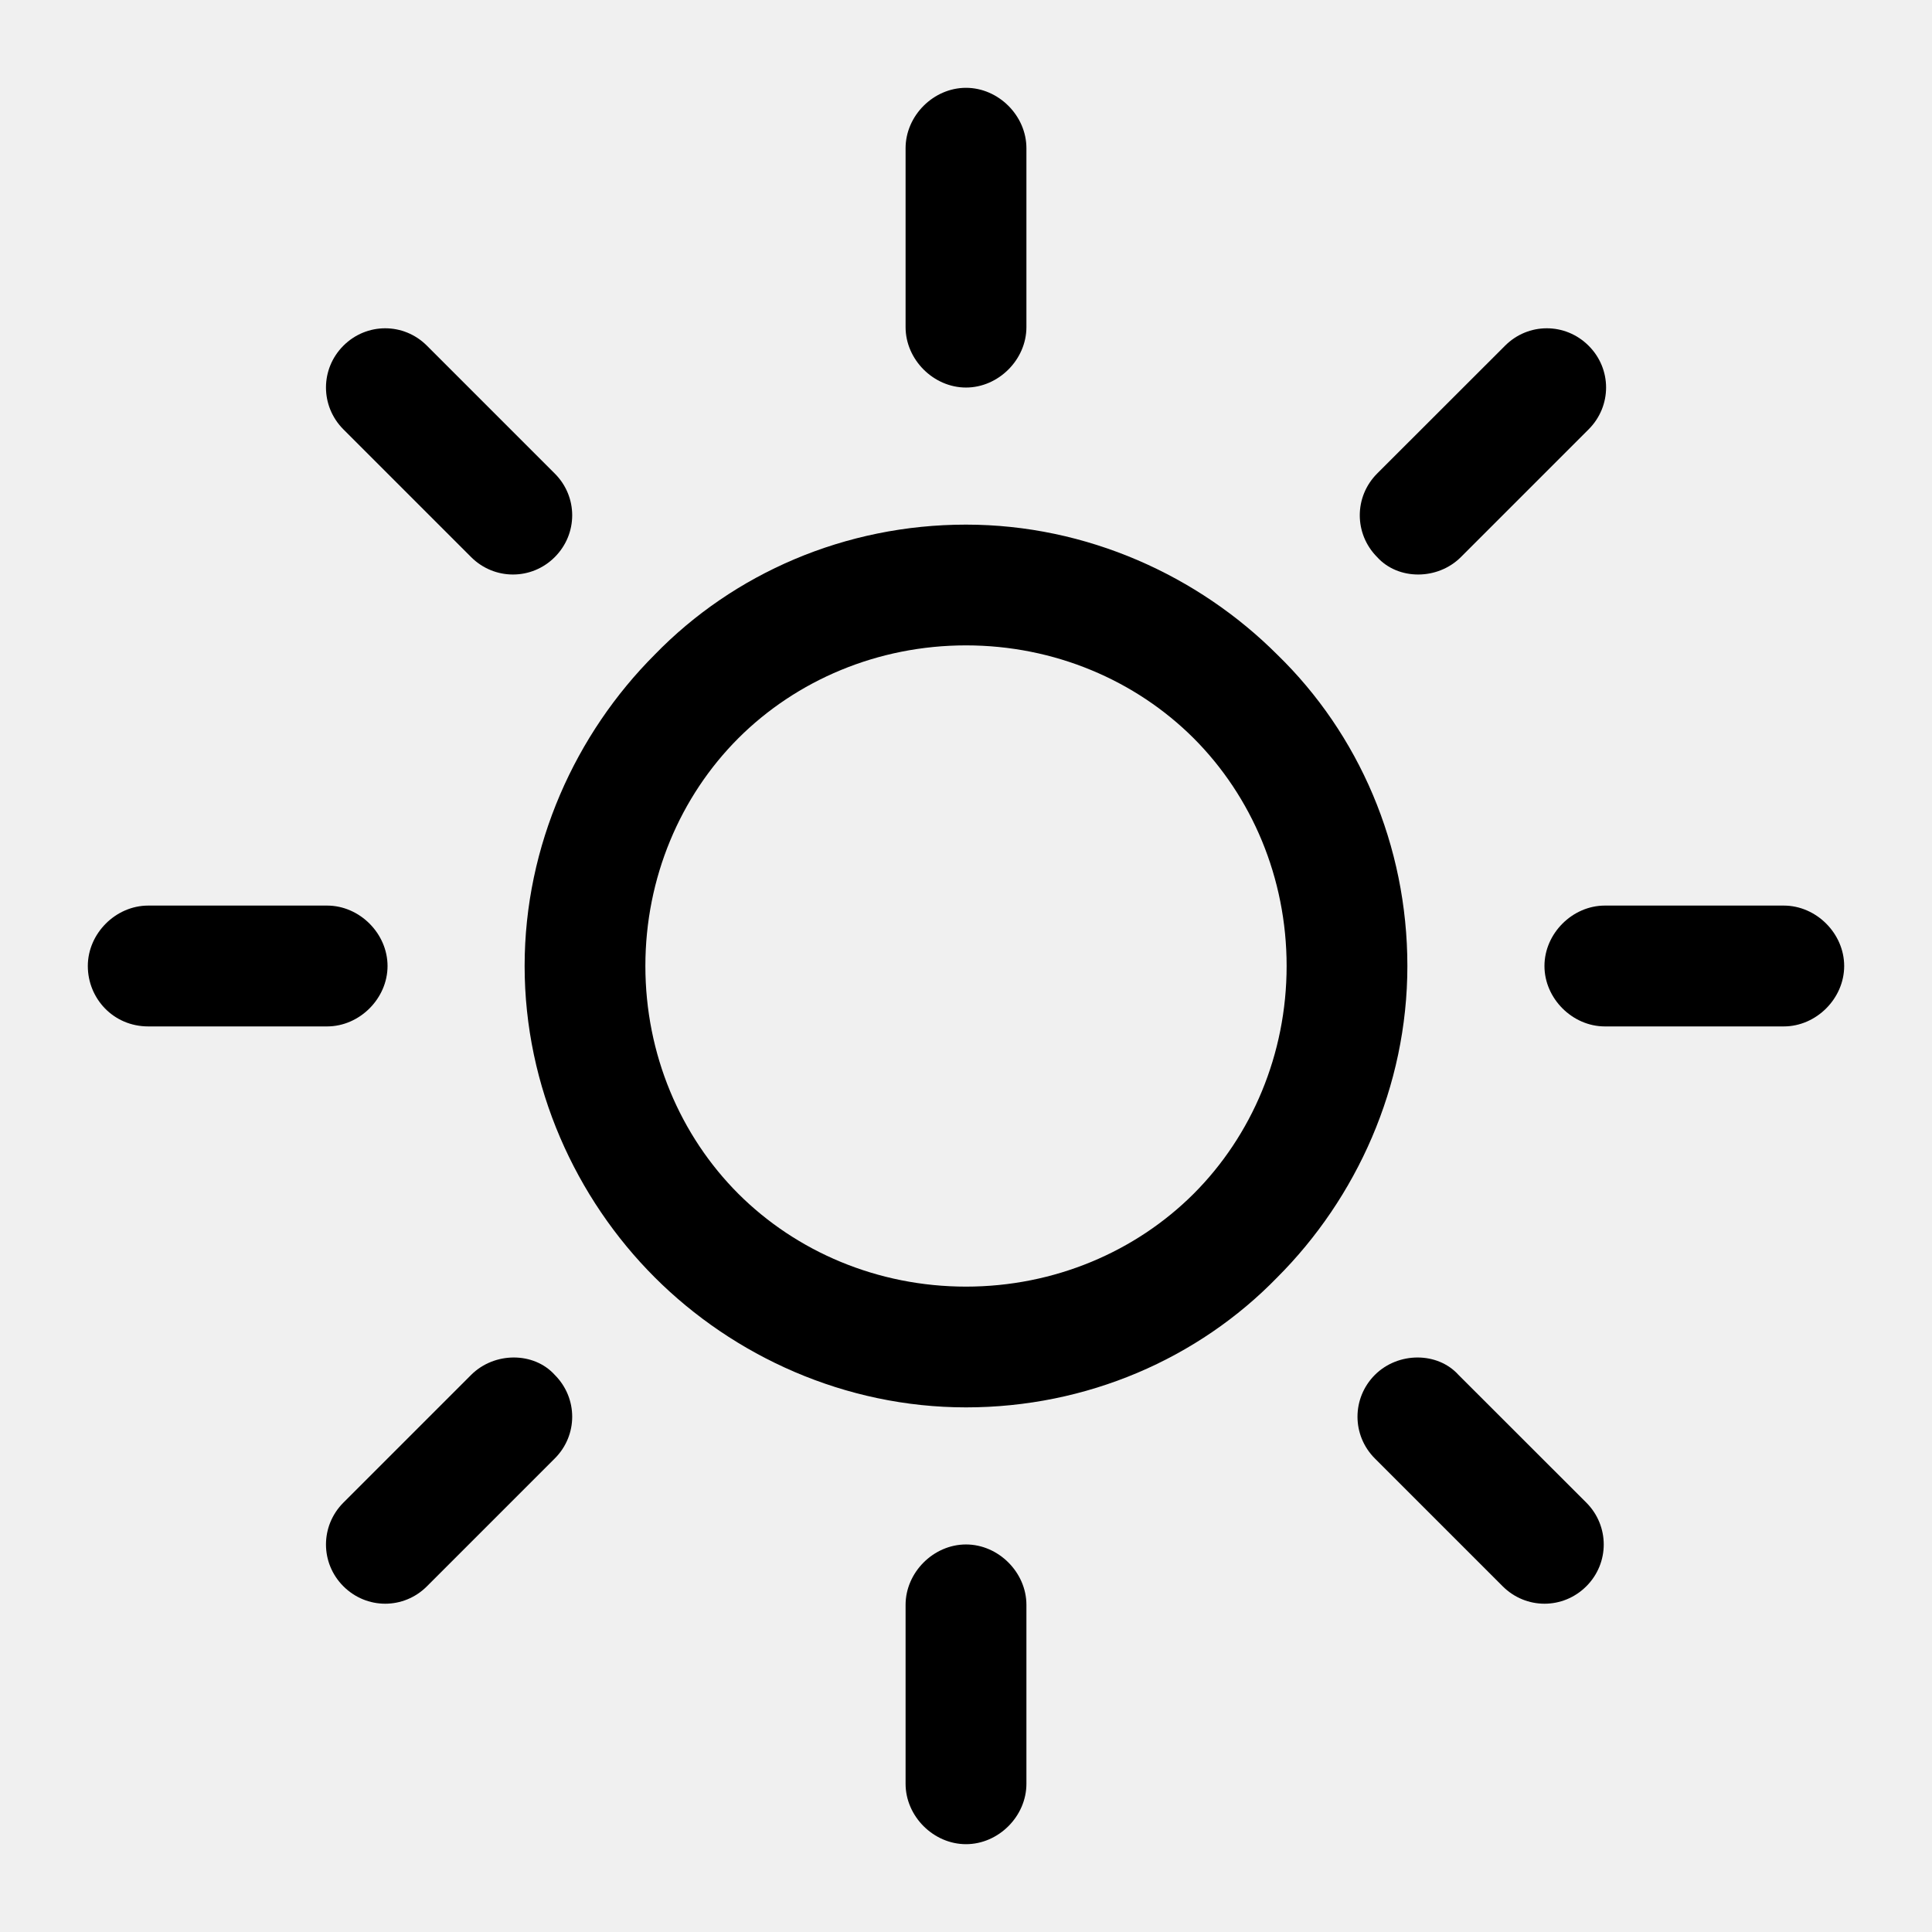
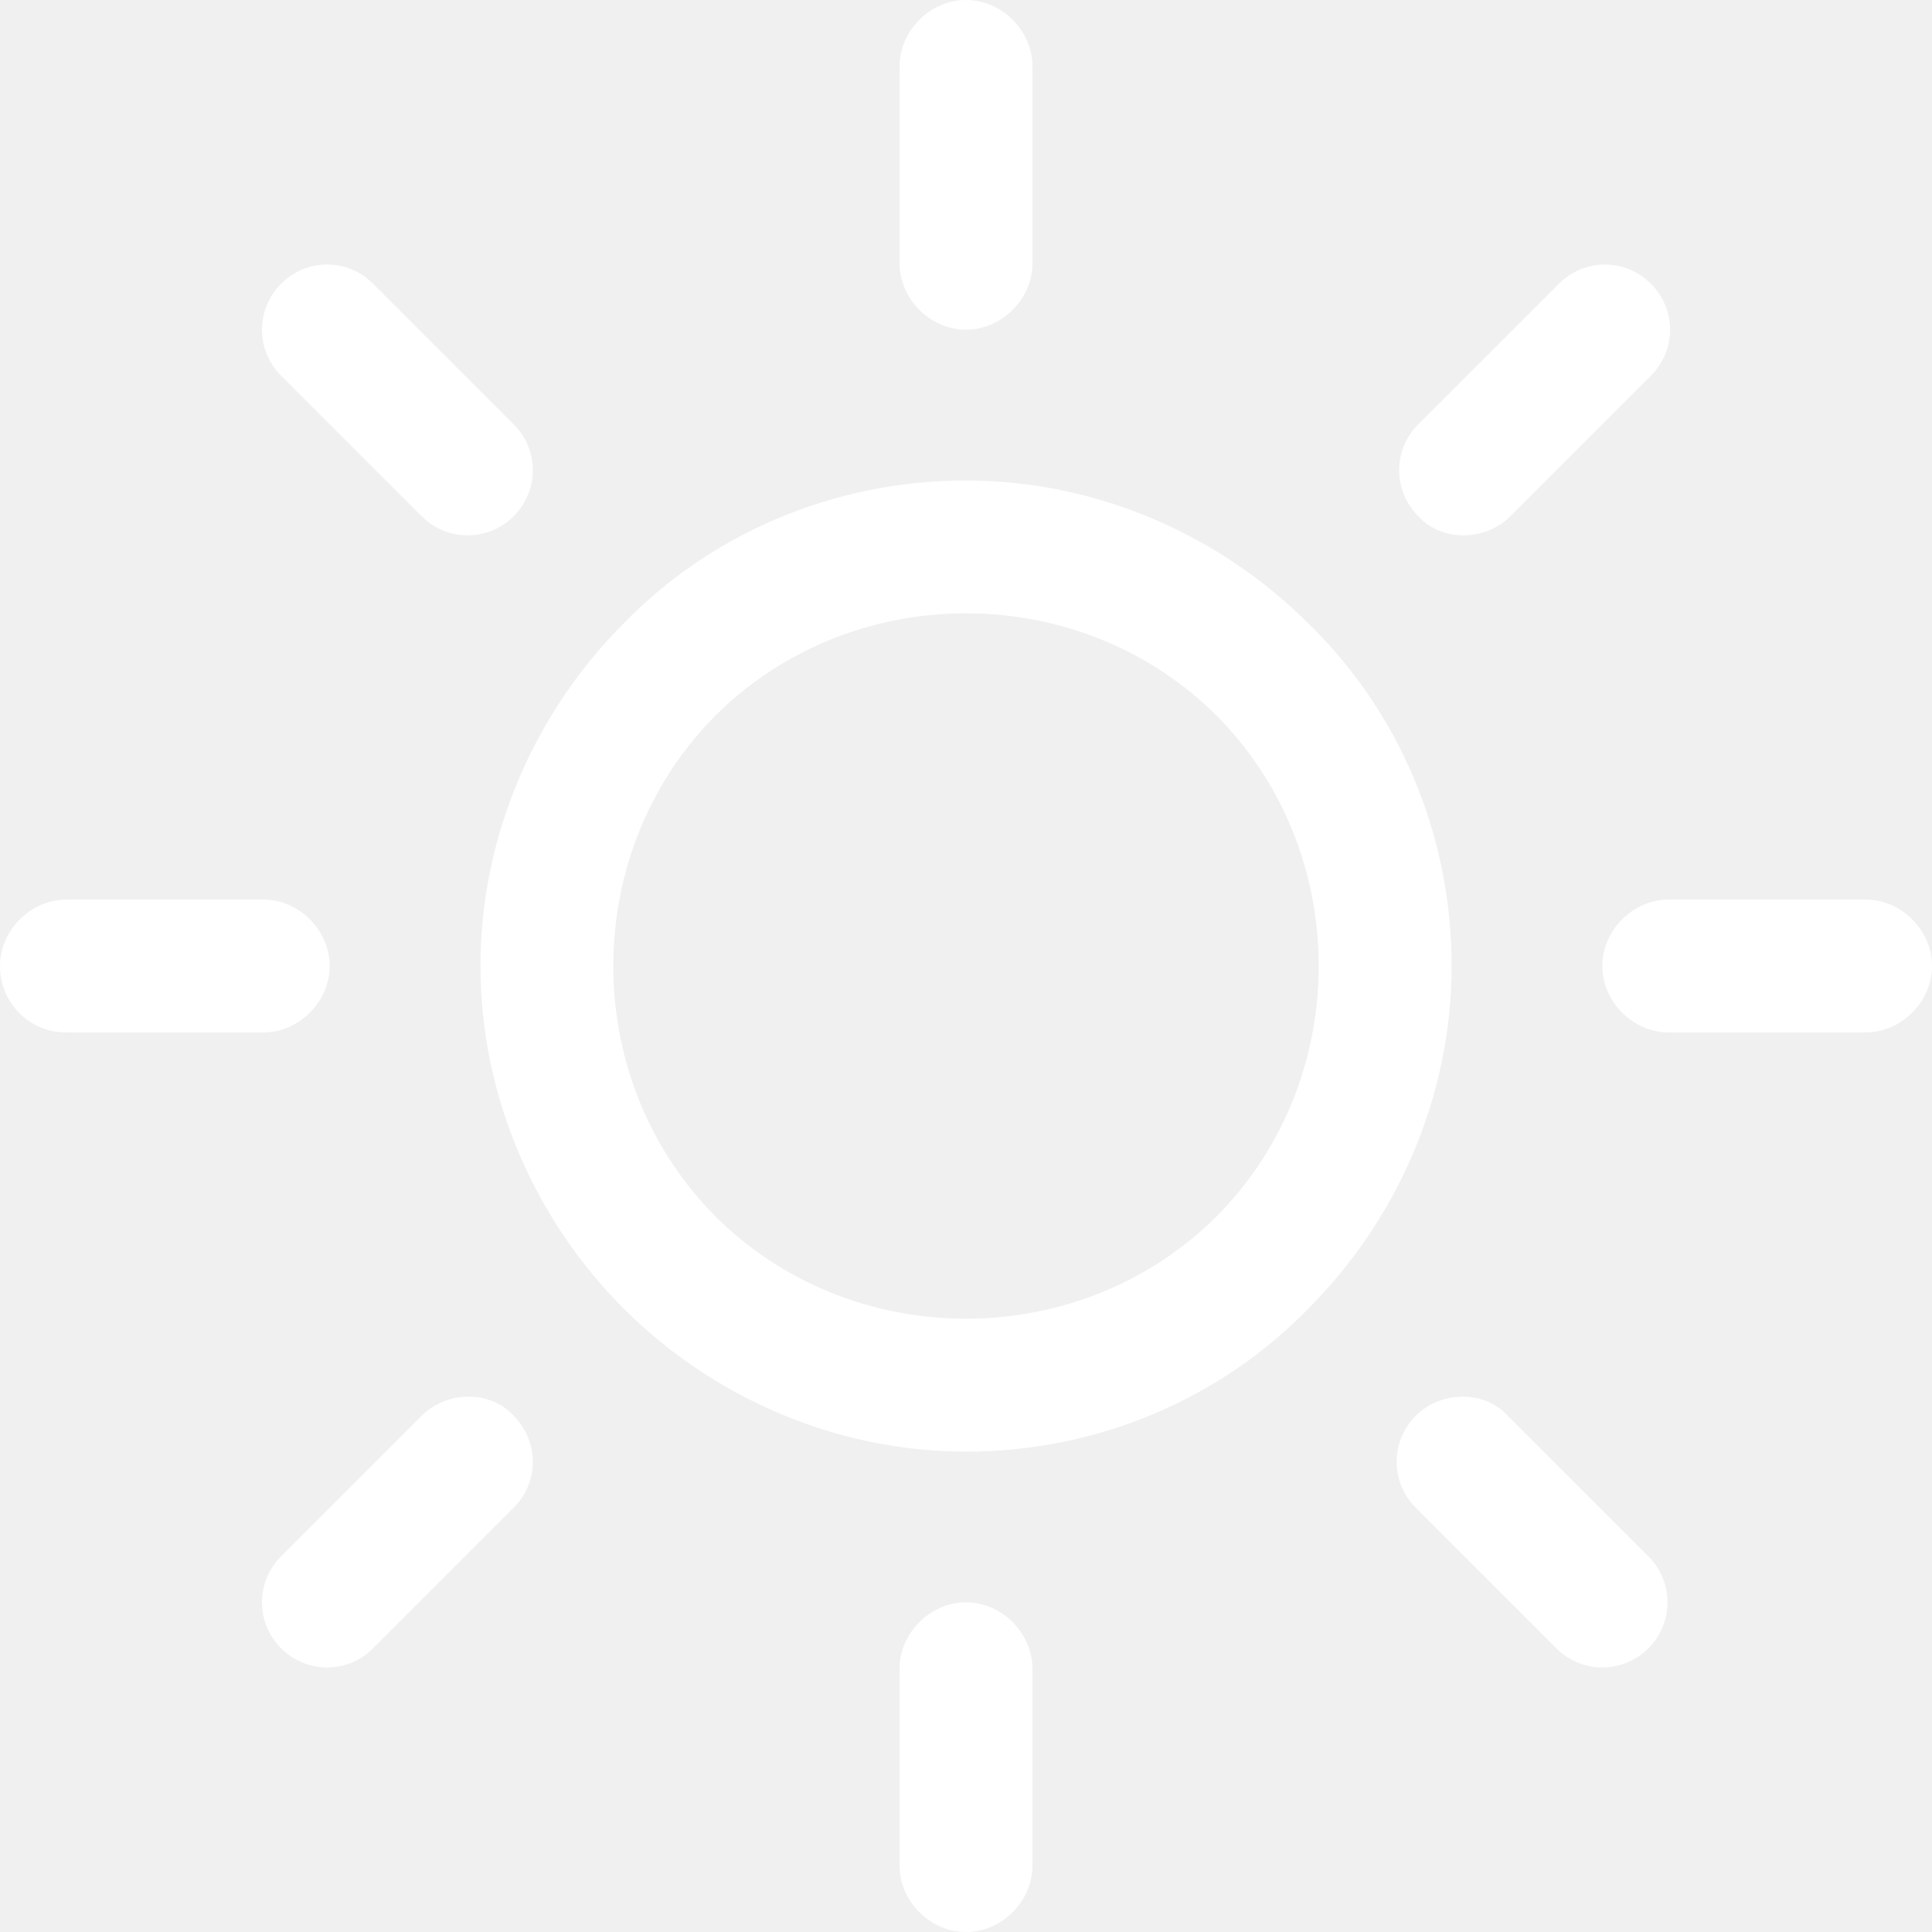
- <svg xmlns="http://www.w3.org/2000/svg" width="22" height="22" viewBox="0 0 22 22" fill="none">
-   <path d="M14.545 7.455C13.646 6.556 12.376 5.974 11 5.974C9.624 5.974 8.354 6.529 7.455 7.455C6.556 8.355 5.974 9.624 5.974 11C5.974 12.376 6.556 13.646 7.455 14.545C8.354 15.444 9.624 16.026 11 16.026C12.376 16.026 13.646 15.471 14.545 14.545C15.444 13.646 16.026 12.376 16.026 11C16.026 9.624 15.471 8.355 14.545 7.455ZM13.593 13.593C12.931 14.254 12.005 14.651 11 14.651C9.995 14.651 9.069 14.254 8.407 13.593C7.746 12.931 7.349 12.005 7.349 11C7.349 9.995 7.746 9.069 8.407 8.407C9.069 7.746 9.995 7.349 11 7.349C12.005 7.349 12.931 7.746 13.593 8.407C14.254 9.069 14.651 9.995 14.651 11C14.651 12.005 14.254 12.931 13.593 13.593Z" fill="currentColor" />
-   <path d="M20.312 10.312H18.275C17.905 10.312 17.587 10.63 17.587 11C17.587 11.37 17.905 11.688 18.275 11.688H20.312C20.683 11.688 21 11.37 21 11C21 10.63 20.683 10.312 20.312 10.312Z" fill="currentColor" />
-   <path d="M11 17.587C10.63 17.587 10.312 17.905 10.312 18.275V20.312C10.312 20.683 10.63 21 11 21C11.37 21 11.688 20.683 11.688 20.312V18.275C11.688 17.905 11.37 17.587 11 17.587Z" fill="currentColor" />
-   <path d="M18.064 17.111L16.608 15.656C16.37 15.392 15.921 15.392 15.656 15.656C15.392 15.921 15.392 16.344 15.656 16.608L17.111 18.063C17.376 18.328 17.799 18.328 18.064 18.063C18.328 17.799 18.328 17.376 18.064 17.111Z" fill="currentColor" />
-   <path d="M11 1C10.63 1 10.312 1.317 10.312 1.688V3.725C10.312 4.095 10.63 4.413 11 4.413C11.37 4.413 11.688 4.095 11.688 3.725V1.688C11.688 1.317 11.37 1 11 1Z" fill="currentColor" />
-   <path d="M18.09 3.937C17.825 3.672 17.402 3.672 17.138 3.937L15.682 5.392C15.418 5.656 15.418 6.079 15.682 6.344C15.921 6.608 16.37 6.608 16.635 6.344L18.09 4.889C18.355 4.624 18.355 4.201 18.09 3.937Z" fill="currentColor" />
-   <path d="M3.725 10.312H1.688C1.317 10.312 1 10.63 1 11C1 11.37 1.291 11.688 1.688 11.688H3.725C4.095 11.688 4.413 11.37 4.413 11C4.413 10.63 4.095 10.312 3.725 10.312Z" fill="currentColor" />
-   <path d="M6.317 15.656C6.079 15.392 5.63 15.392 5.365 15.656L3.91 17.111C3.646 17.376 3.646 17.799 3.91 18.063C4.175 18.328 4.598 18.328 4.862 18.063L6.317 16.608C6.582 16.344 6.582 15.921 6.317 15.656Z" fill="currentColor" />
-   <path d="M6.317 5.392L4.862 3.937C4.598 3.672 4.175 3.672 3.91 3.937C3.646 4.201 3.646 4.624 3.91 4.889L5.365 6.344C5.63 6.608 6.053 6.608 6.317 6.344C6.582 6.079 6.582 5.656 6.317 5.392Z" fill="currentColor" />
+ <svg xmlns="http://www.w3.org/2000/svg" width="20" height="20" viewBox="0 0 20 20" fill="none">
+   <path d="M13.545 6.455C12.646 5.556 11.376 4.974 10 4.974C8.624 4.974 7.354 5.529 6.455 6.455C5.556 7.355 4.974 8.624 4.974 10C4.974 11.376 5.556 12.646 6.455 13.545C7.354 14.444 8.624 15.027 10 15.027C11.376 15.027 12.646 14.471 13.545 13.545C14.444 12.646 15.027 11.376 15.027 10C15.027 8.624 14.471 7.355 13.545 6.455ZM12.593 12.593C11.931 13.254 11.005 13.651 10 13.651C8.995 13.651 8.069 13.254 7.407 12.593C6.746 11.931 6.349 11.005 6.349 10C6.349 8.995 6.746 8.069 7.407 7.407C8.069 6.746 8.995 6.349 10 6.349C11.005 6.349 11.931 6.746 12.593 7.407C13.254 8.069 13.651 8.995 13.651 10C13.651 11.005 13.254 11.931 12.593 12.593Z" fill="white" />
+   <path d="M19.312 9.312H17.275C16.905 9.312 16.587 9.63 16.587 10C16.587 10.37 16.905 10.688 17.275 10.688H19.312C19.683 10.688 20 10.37 20 10C20 9.63 19.683 9.312 19.312 9.312Z" fill="white" />
+   <path d="M10 16.587C9.63 16.587 9.312 16.905 9.312 17.275V19.312C9.312 19.683 9.63 20 10 20C10.37 20 10.688 19.683 10.688 19.312V17.275C10.688 16.905 10.37 16.587 10 16.587Z" fill="white" />
+   <path d="M17.064 16.111L15.608 14.656C15.37 14.392 14.921 14.392 14.656 14.656C14.392 14.921 14.392 15.344 14.656 15.608L16.111 17.063C16.376 17.328 16.799 17.328 17.064 17.063C17.328 16.799 17.328 16.376 17.064 16.111Z" fill="white" />
+   <path d="M10 0C9.63 0 9.312 0.317 9.312 0.688V2.725C9.312 3.095 9.63 3.413 10 3.413C10.37 3.413 10.688 3.095 10.688 2.725V0.688C10.688 0.317 10.37 0 10 0Z" fill="white" />
+   <path d="M17.09 2.937C16.825 2.672 16.402 2.672 16.138 2.937L14.682 4.392C14.418 4.656 14.418 5.079 14.682 5.344C14.921 5.608 15.37 5.608 15.635 5.344L17.09 3.889C17.355 3.624 17.355 3.201 17.09 2.937Z" fill="white" />
+   <path d="M2.725 9.312H0.688C0.317 9.312 0 9.63 0 10C0 10.37 0.291 10.688 0.688 10.688H2.725C3.095 10.688 3.413 10.37 3.413 10C3.413 9.63 3.095 9.312 2.725 9.312Z" fill="white" />
+   <path d="M5.317 14.656C5.079 14.392 4.63 14.392 4.365 14.656L2.91 16.111C2.646 16.376 2.646 16.799 2.91 17.063C3.175 17.328 3.598 17.328 3.862 17.063L5.317 15.608C5.582 15.344 5.582 14.921 5.317 14.656Z" fill="white" />
+   <path d="M5.317 4.392L3.862 2.937C3.598 2.672 3.175 2.672 2.91 2.937C2.646 3.201 2.646 3.624 2.91 3.889L4.365 5.344C4.63 5.608 5.053 5.608 5.317 5.344C5.582 5.079 5.582 4.656 5.317 4.392Z" fill="white" />
</svg>
